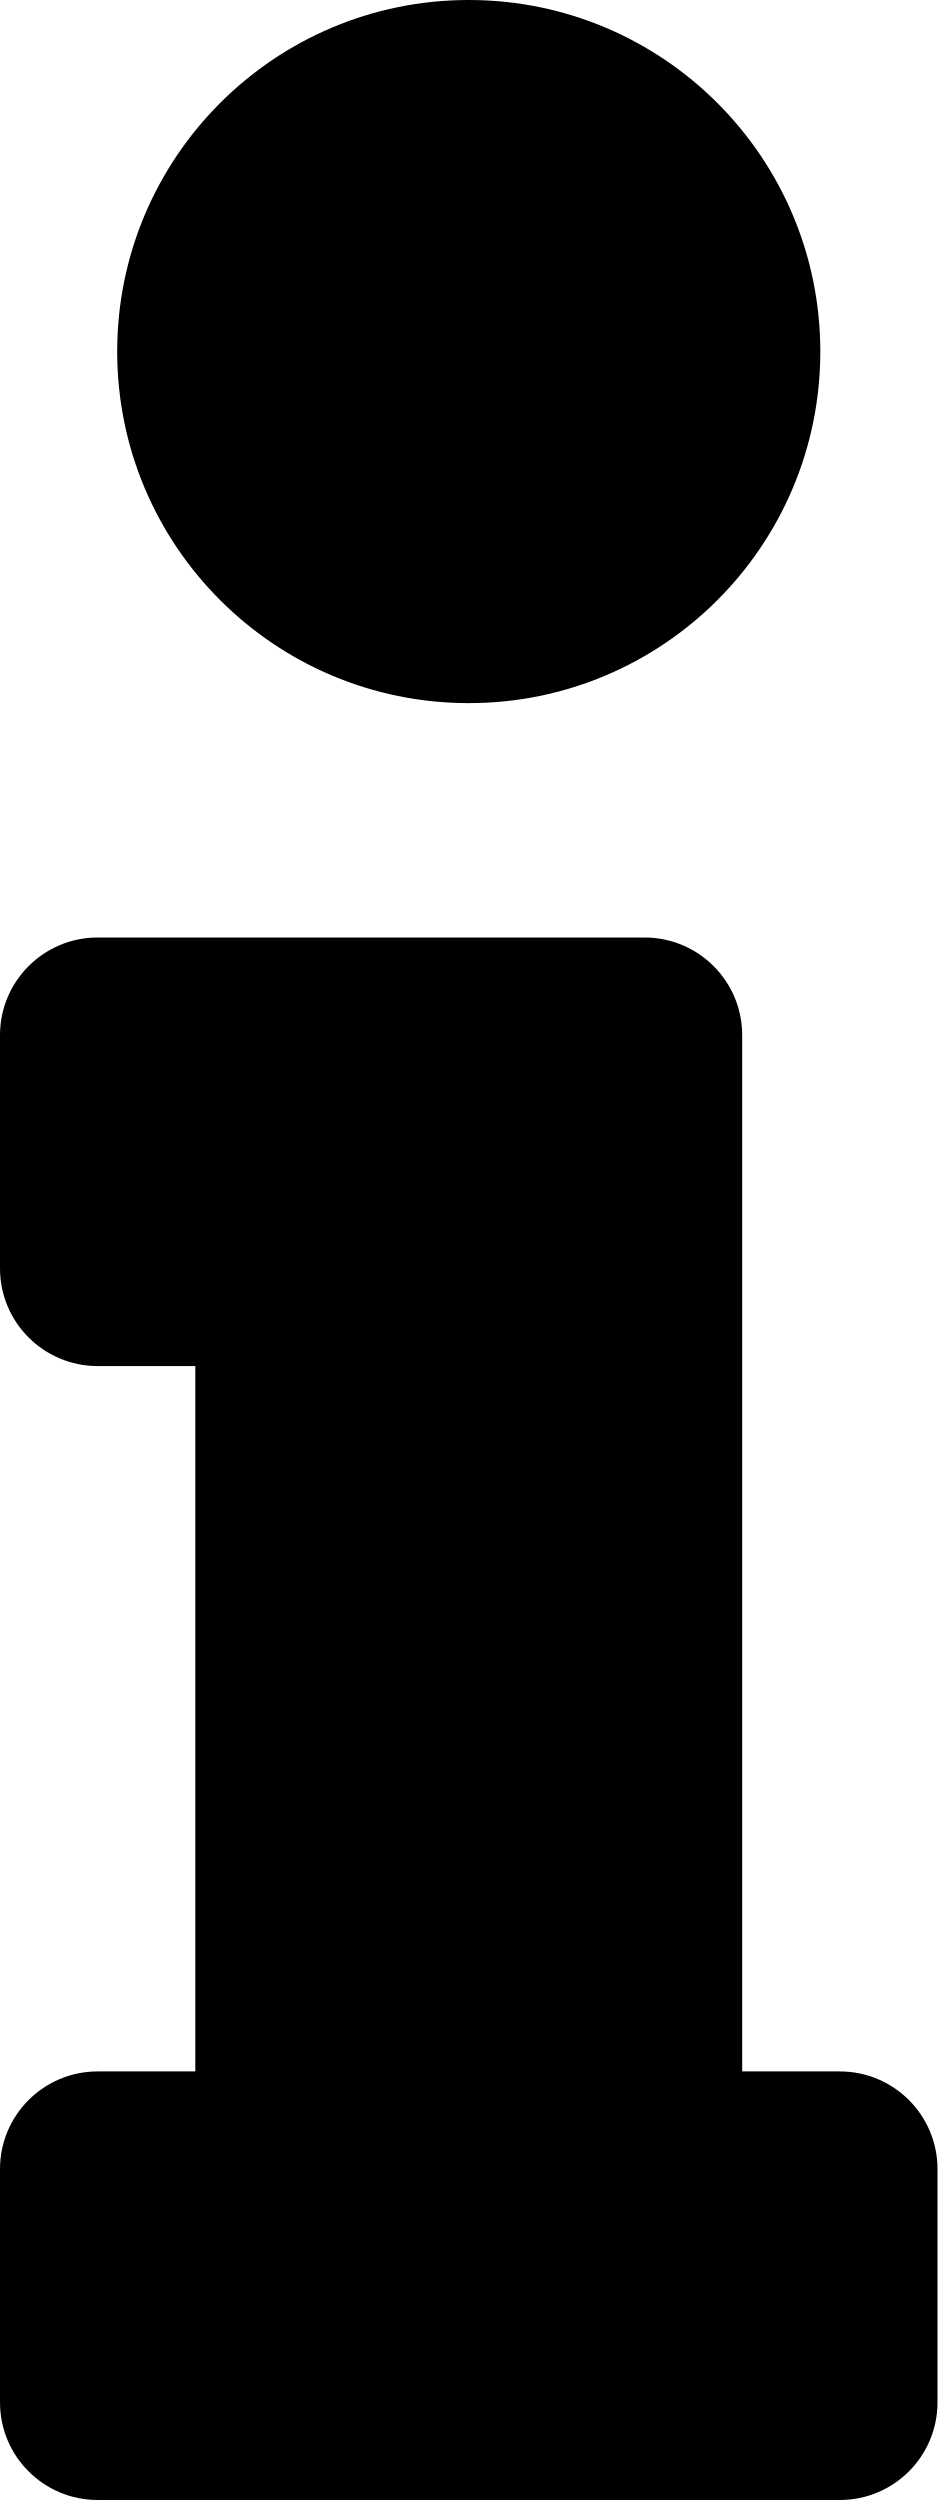
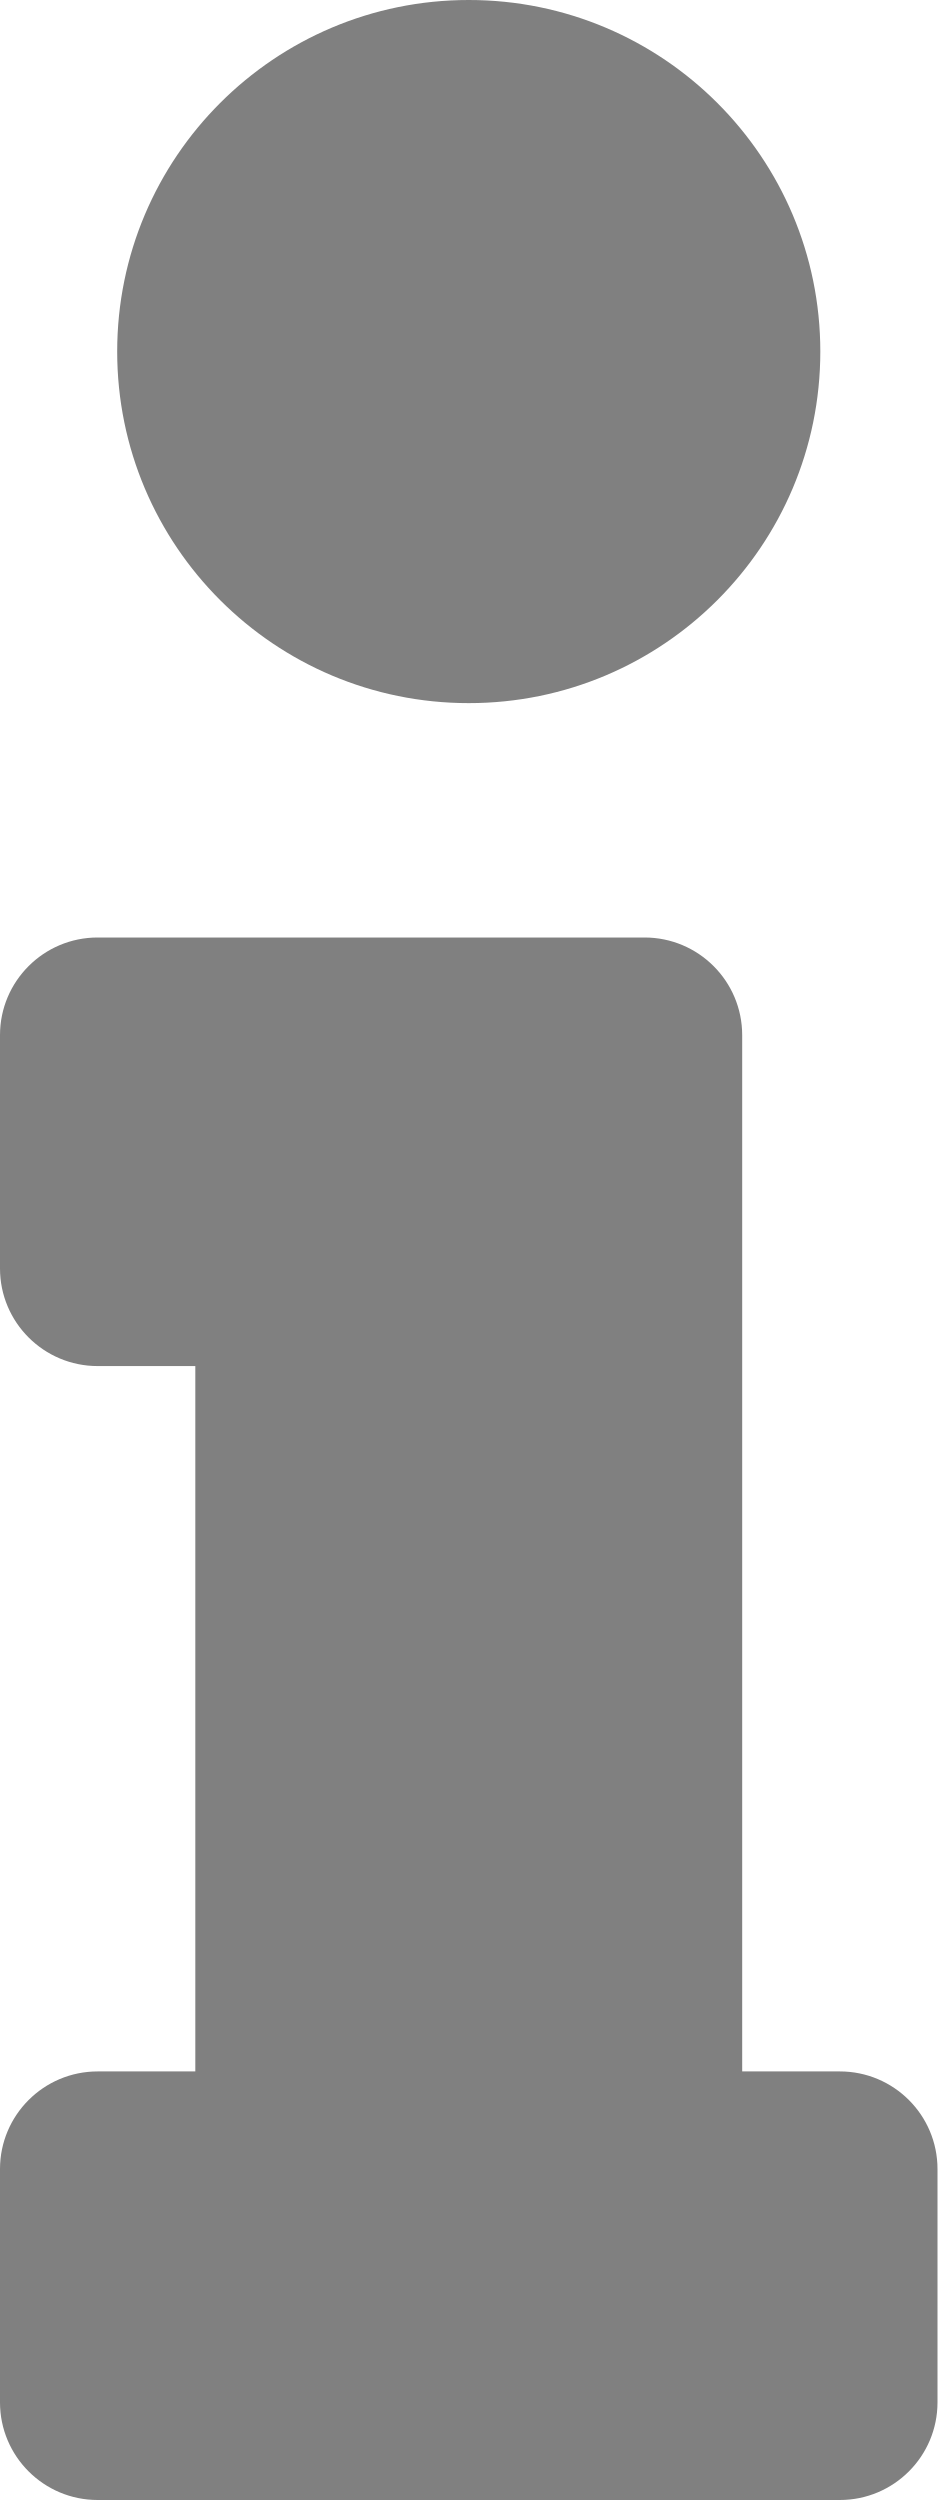
<svg xmlns="http://www.w3.org/2000/svg" viewBox="0 0 192 512">
-   <path d="M20 424.229h20V279.771H20c-11.046 0-20-8.954-20-20V212c0-11.046 8.954-20 20-20h112c11.046 0 20 8.954 20 20v212.229h20c11.046 0 20 8.954 20 20V492c0 11.046-8.954 20-20 20H20c-11.046 0-20-8.954-20-20v-47.771c0-11.046 8.954-20 20-20zM96 0C56.235 0 24 32.235 24 72s32.235 72 72 72 72-32.235 72-72S135.764 0 96 0z" />
+   <path fill="#808080" d="M20 424.229h20V279.771H20c-11.046 0-20-8.954-20-20V212c0-11.046 8.954-20 20-20h112c11.046 0 20 8.954 20 20v212.229h20c11.046 0 20 8.954 20 20V492c0 11.046-8.954 20-20 20H20c-11.046 0-20-8.954-20-20v-47.771c0-11.046 8.954-20 20-20zM96 0C56.235 0 24 32.235 24 72s32.235 72 72 72 72-32.235 72-72S135.764 0 96 0z" />
</svg>
